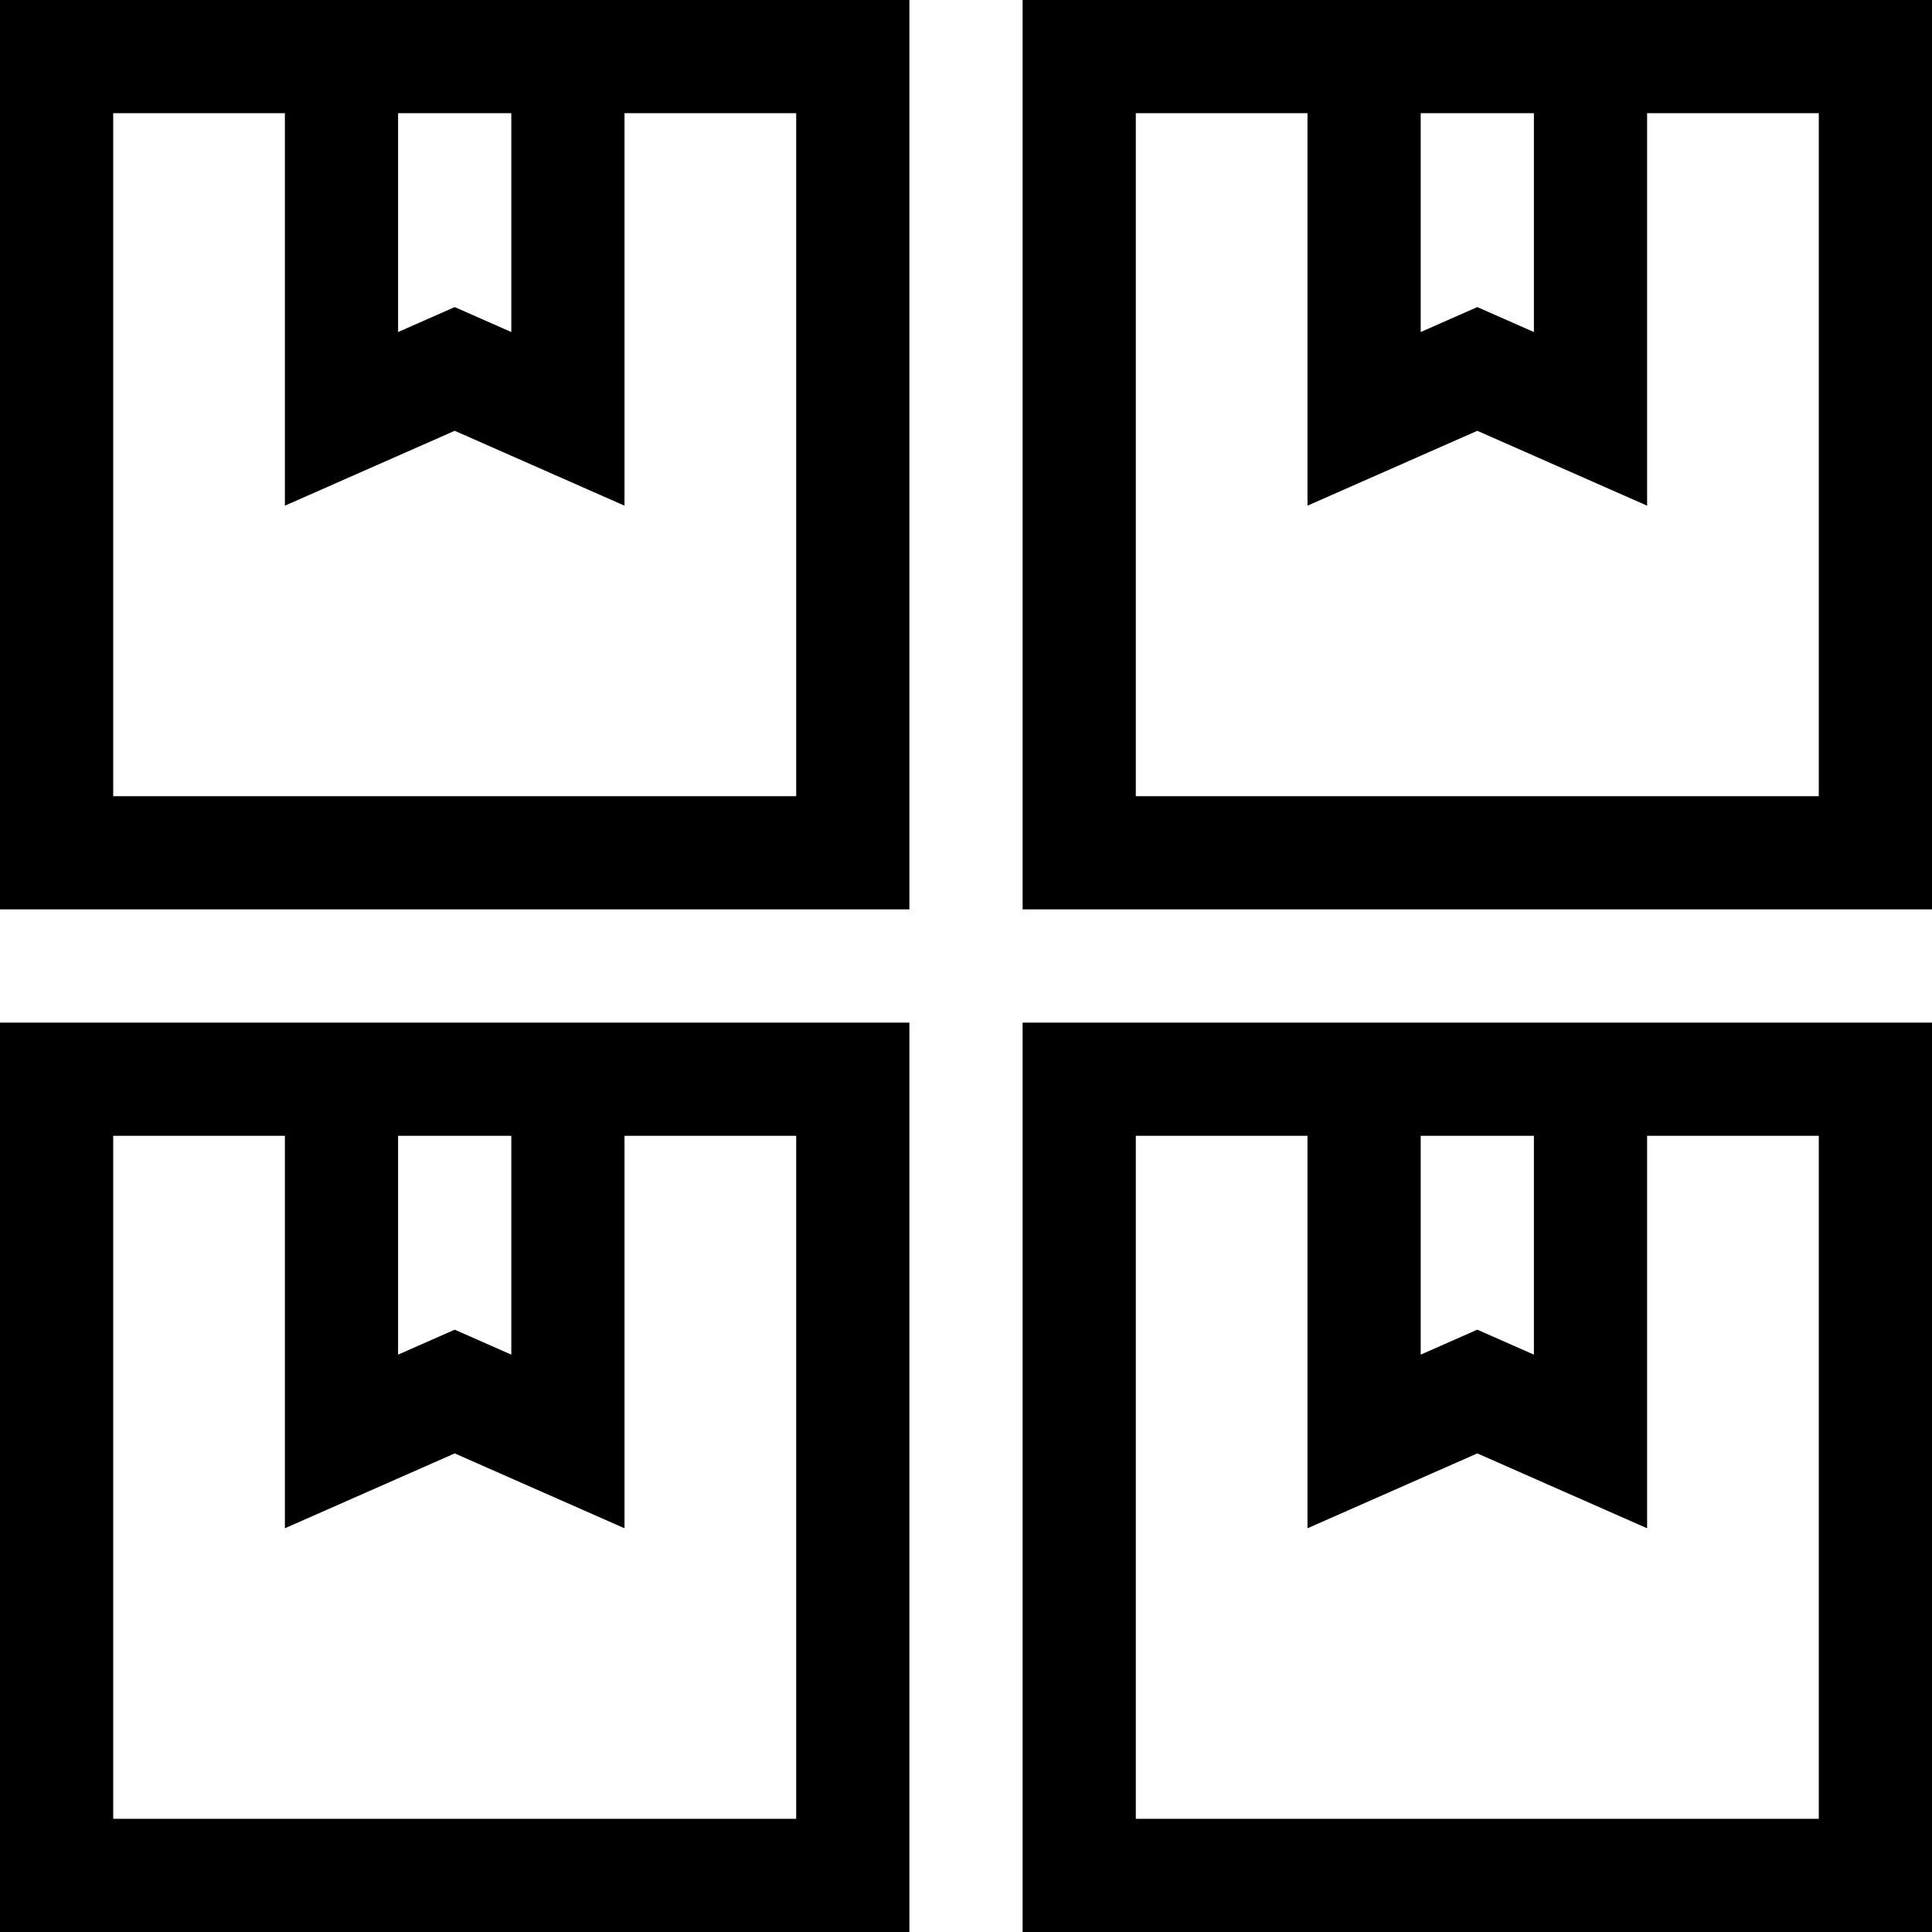
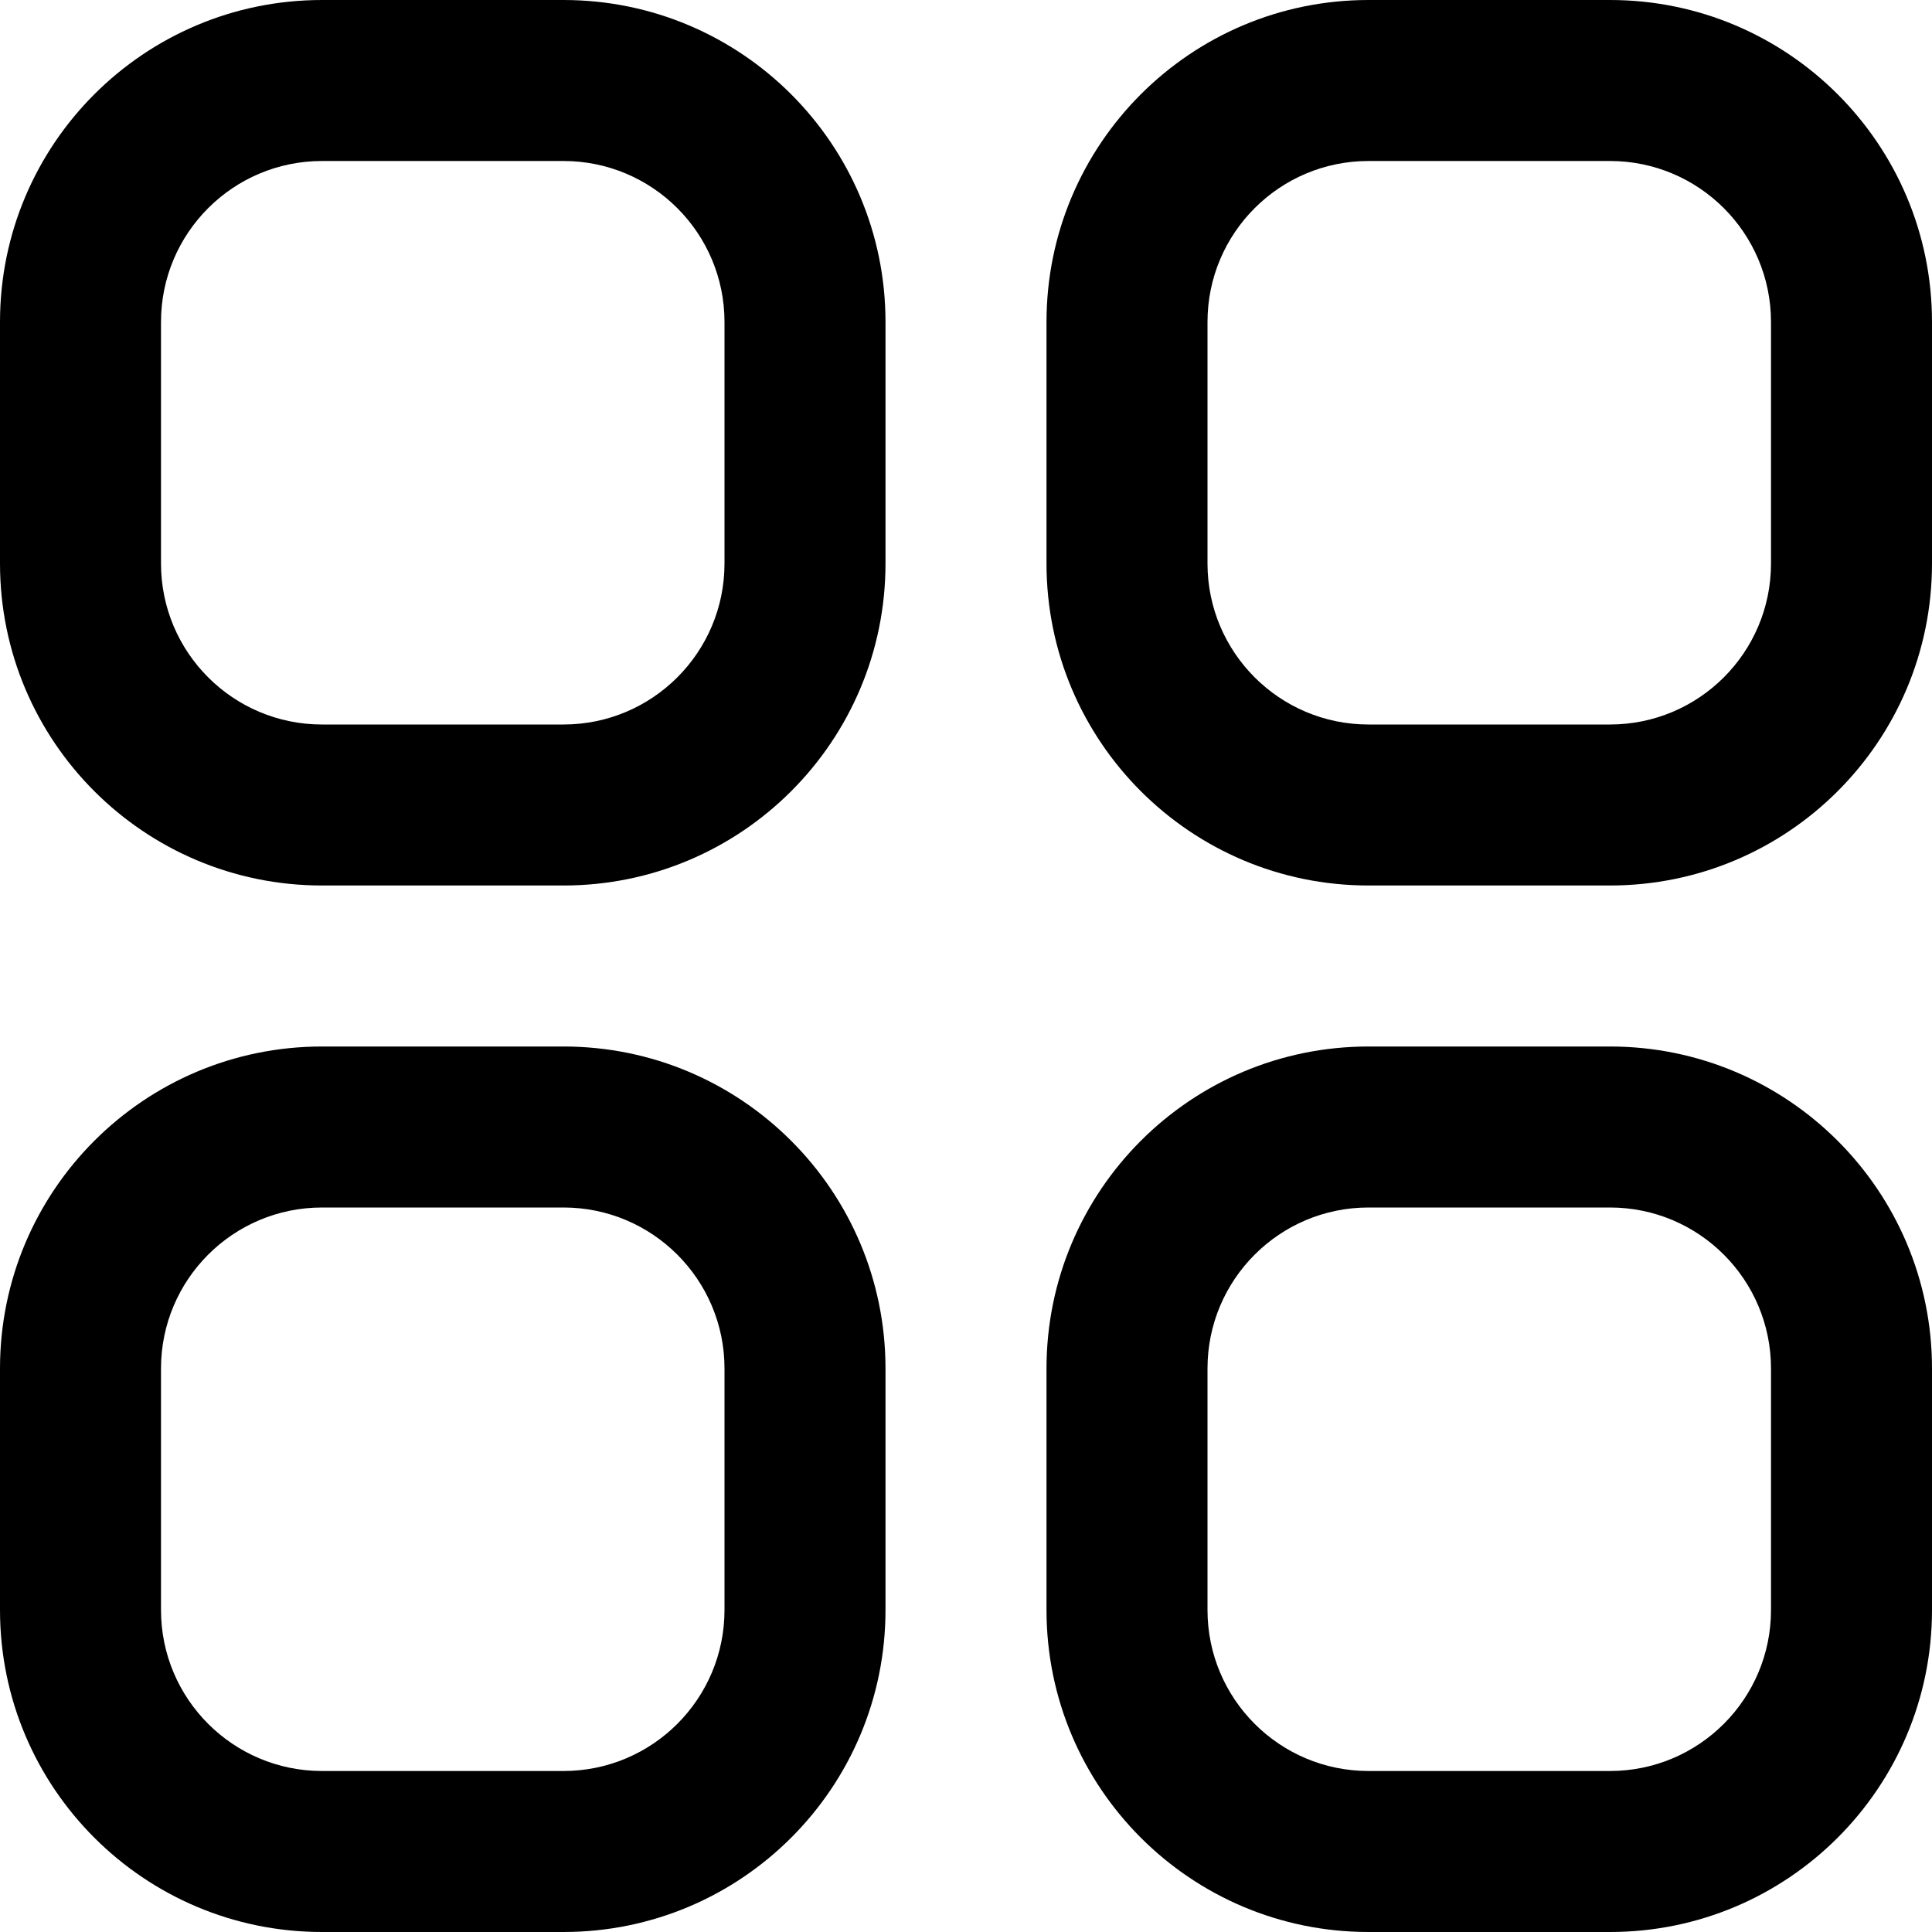
- <svg xmlns="http://www.w3.org/2000/svg" id="Capa_1" enable-background="new 0 0 512 512" viewBox="0 0 512 512">
-   <path d="m0 241h241v-241h-241zm105.5-211h30v57.993l-15-6.614-15 6.614zm-75.5 0h45.5v104.007l45-19.841 45 19.841v-104.007h45.5v181h-181z" />
-   <path d="m0 512h241v-241h-241zm105.5-211h30v57.993l-15-6.614-15 6.614zm-75.5 0h45.5v104.007l45-19.841 45 19.841v-104.007h45.5v181h-181z" />
-   <path d="m271 0v241h241v-241zm105.5 30h30v57.993l-15-6.614-15 6.614zm105.5 181h-181v-181h45.5v104.007l45-19.841 45 19.841v-104.007h45.5z" />
-   <path d="m271 512h241v-241h-241zm105.5-211h30v57.993l-15-6.614-15 6.614zm-75.5 0h45.5v104.007l45-19.841 45 19.841v-104.007h45.5v181h-181z" />
+ <svg xmlns="http://www.w3.org/2000/svg" id="Outline" viewBox="0 0 24 24" width="512" height="512">
+   <path d="M7,0H4A4,4,0,0,0,0,4V7a4,4,0,0,0,4,4H7a4,4,0,0,0,4-4V4A4,4,0,0,0,7,0ZM9,7A2,2,0,0,1,7,9H4A2,2,0,0,1,2,7V4A2,2,0,0,1,4,2H7A2,2,0,0,1,9,4Z" />
+   <path d="M20,0H17a4,4,0,0,0-4,4V7a4,4,0,0,0,4,4h3a4,4,0,0,0,4-4V4A4,4,0,0,0,20,0Zm2,7a2,2,0,0,1-2,2H17a2,2,0,0,1-2-2V4a2,2,0,0,1,2-2h3a2,2,0,0,1,2,2Z" />
+   <path d="M7,13H4a4,4,0,0,0-4,4v3a4,4,0,0,0,4,4H7a4,4,0,0,0,4-4V17A4,4,0,0,0,7,13Zm2,7a2,2,0,0,1-2,2H4a2,2,0,0,1-2-2V17a2,2,0,0,1,2-2H7a2,2,0,0,1,2,2Z" />
+   <path d="M20,13H17a4,4,0,0,0-4,4v3a4,4,0,0,0,4,4h3a4,4,0,0,0,4-4V17A4,4,0,0,0,20,13Zm2,7a2,2,0,0,1-2,2H17a2,2,0,0,1-2-2V17a2,2,0,0,1,2-2h3a2,2,0,0,1,2,2Z" />
</svg>
